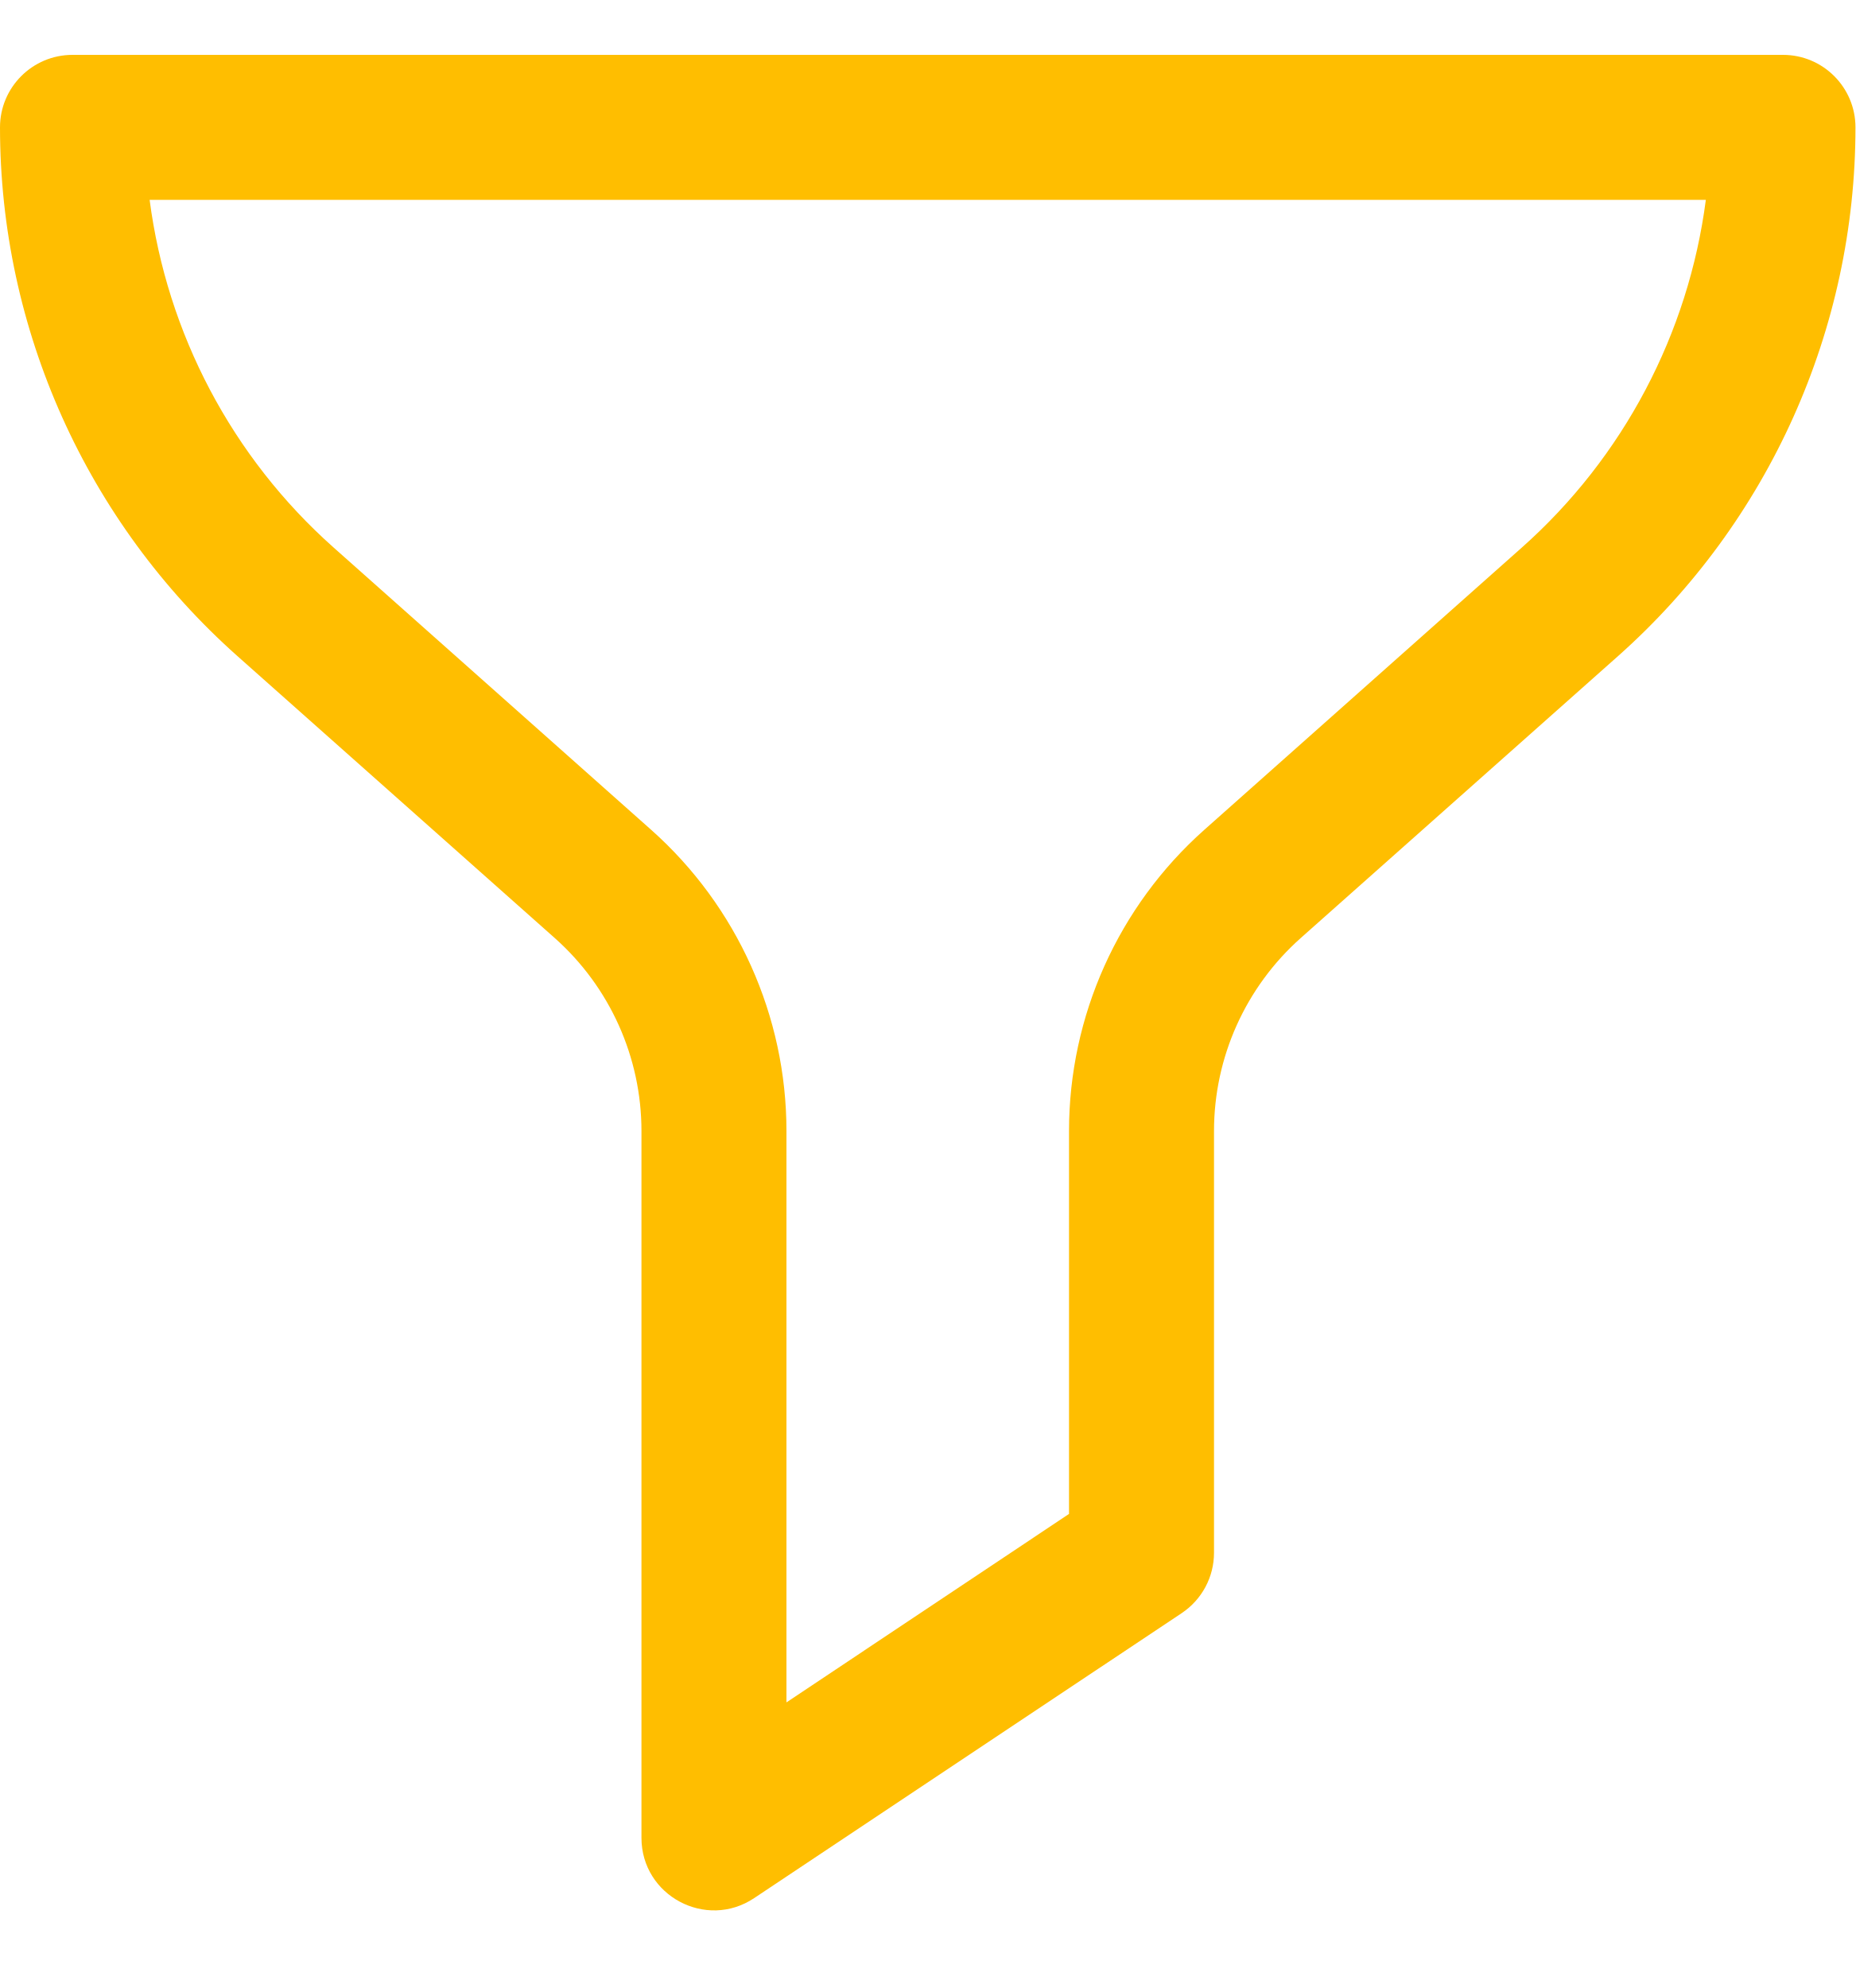
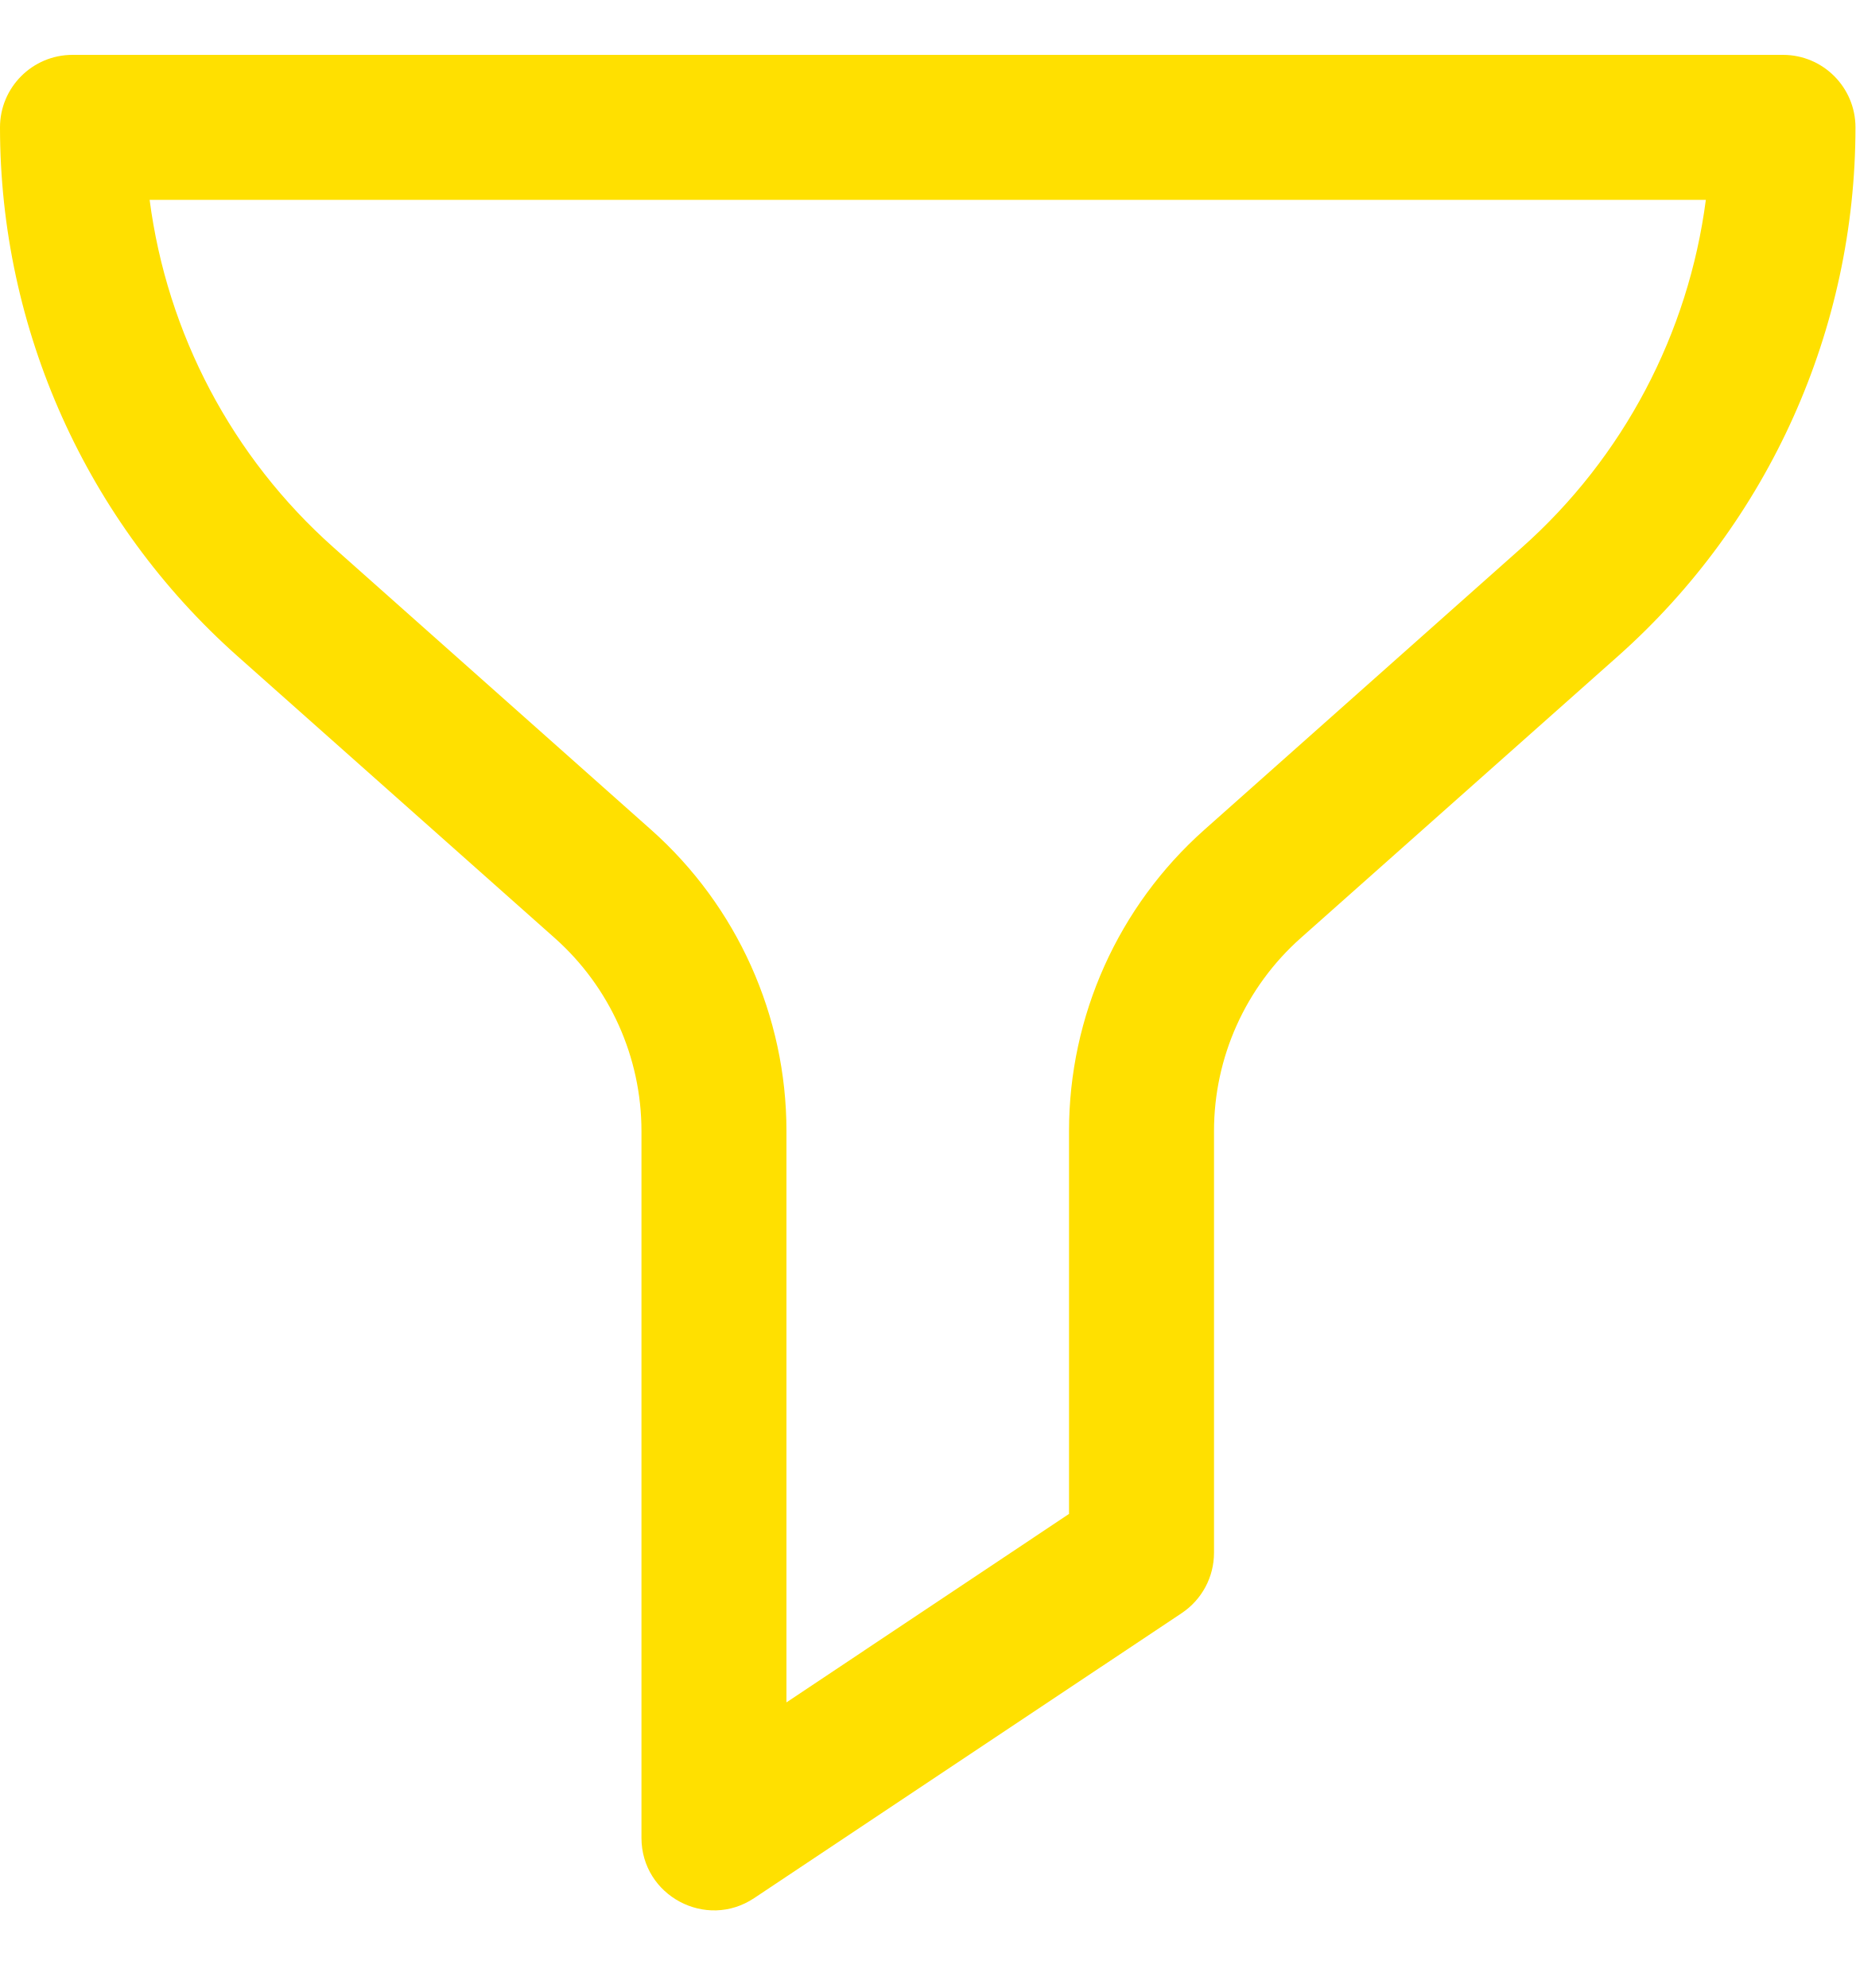
<svg xmlns="http://www.w3.org/2000/svg" width="14" height="15" viewBox="0 0 14 15" fill="none">
-   <path d="M13.453 0.414H0.547C0.245 0.414 0 0.659 0 0.961C0 2.484 0.653 3.938 1.791 4.95L4.186 7.078C4.602 7.448 4.84 7.978 4.84 8.534V13.867C4.84 14.303 5.327 14.564 5.69 14.322L8.917 12.171C9.069 12.069 9.16 11.899 9.16 11.716V8.534C9.16 7.978 9.398 7.448 9.814 7.078L12.209 4.95C13.347 3.938 14 2.484 14 0.961C14 0.659 13.755 0.414 13.453 0.414ZM11.482 4.132L9.087 6.261C8.438 6.838 8.066 7.666 8.066 8.534V11.423L5.934 12.845V8.534C5.934 7.666 5.562 6.838 4.913 6.261L2.518 4.132C1.75 3.45 1.26 2.515 1.129 1.508H12.871C12.74 2.515 12.25 3.45 11.482 4.132Z" fill="#FFBE00" />
+   <path d="M13.453 0.414H0.547C0.245 0.414 0 0.659 0 0.961C0 2.484 0.653 3.938 1.791 4.95L4.186 7.078C4.602 7.448 4.84 7.978 4.84 8.534V13.867C4.84 14.303 5.327 14.564 5.69 14.322L8.917 12.171C9.069 12.069 9.16 11.899 9.16 11.716V8.534C9.16 7.978 9.398 7.448 9.814 7.078L12.209 4.95C13.347 3.938 14 2.484 14 0.961C14 0.659 13.755 0.414 13.453 0.414ZM11.482 4.132L9.087 6.261C8.438 6.838 8.066 7.666 8.066 8.534V11.423L5.934 12.845V8.534C5.934 7.666 5.562 6.838 4.913 6.261L2.518 4.132C1.75 3.45 1.26 2.515 1.129 1.508H12.871C12.74 2.515 12.25 3.45 11.482 4.132Z" fill="#FFE000" />
</svg>
